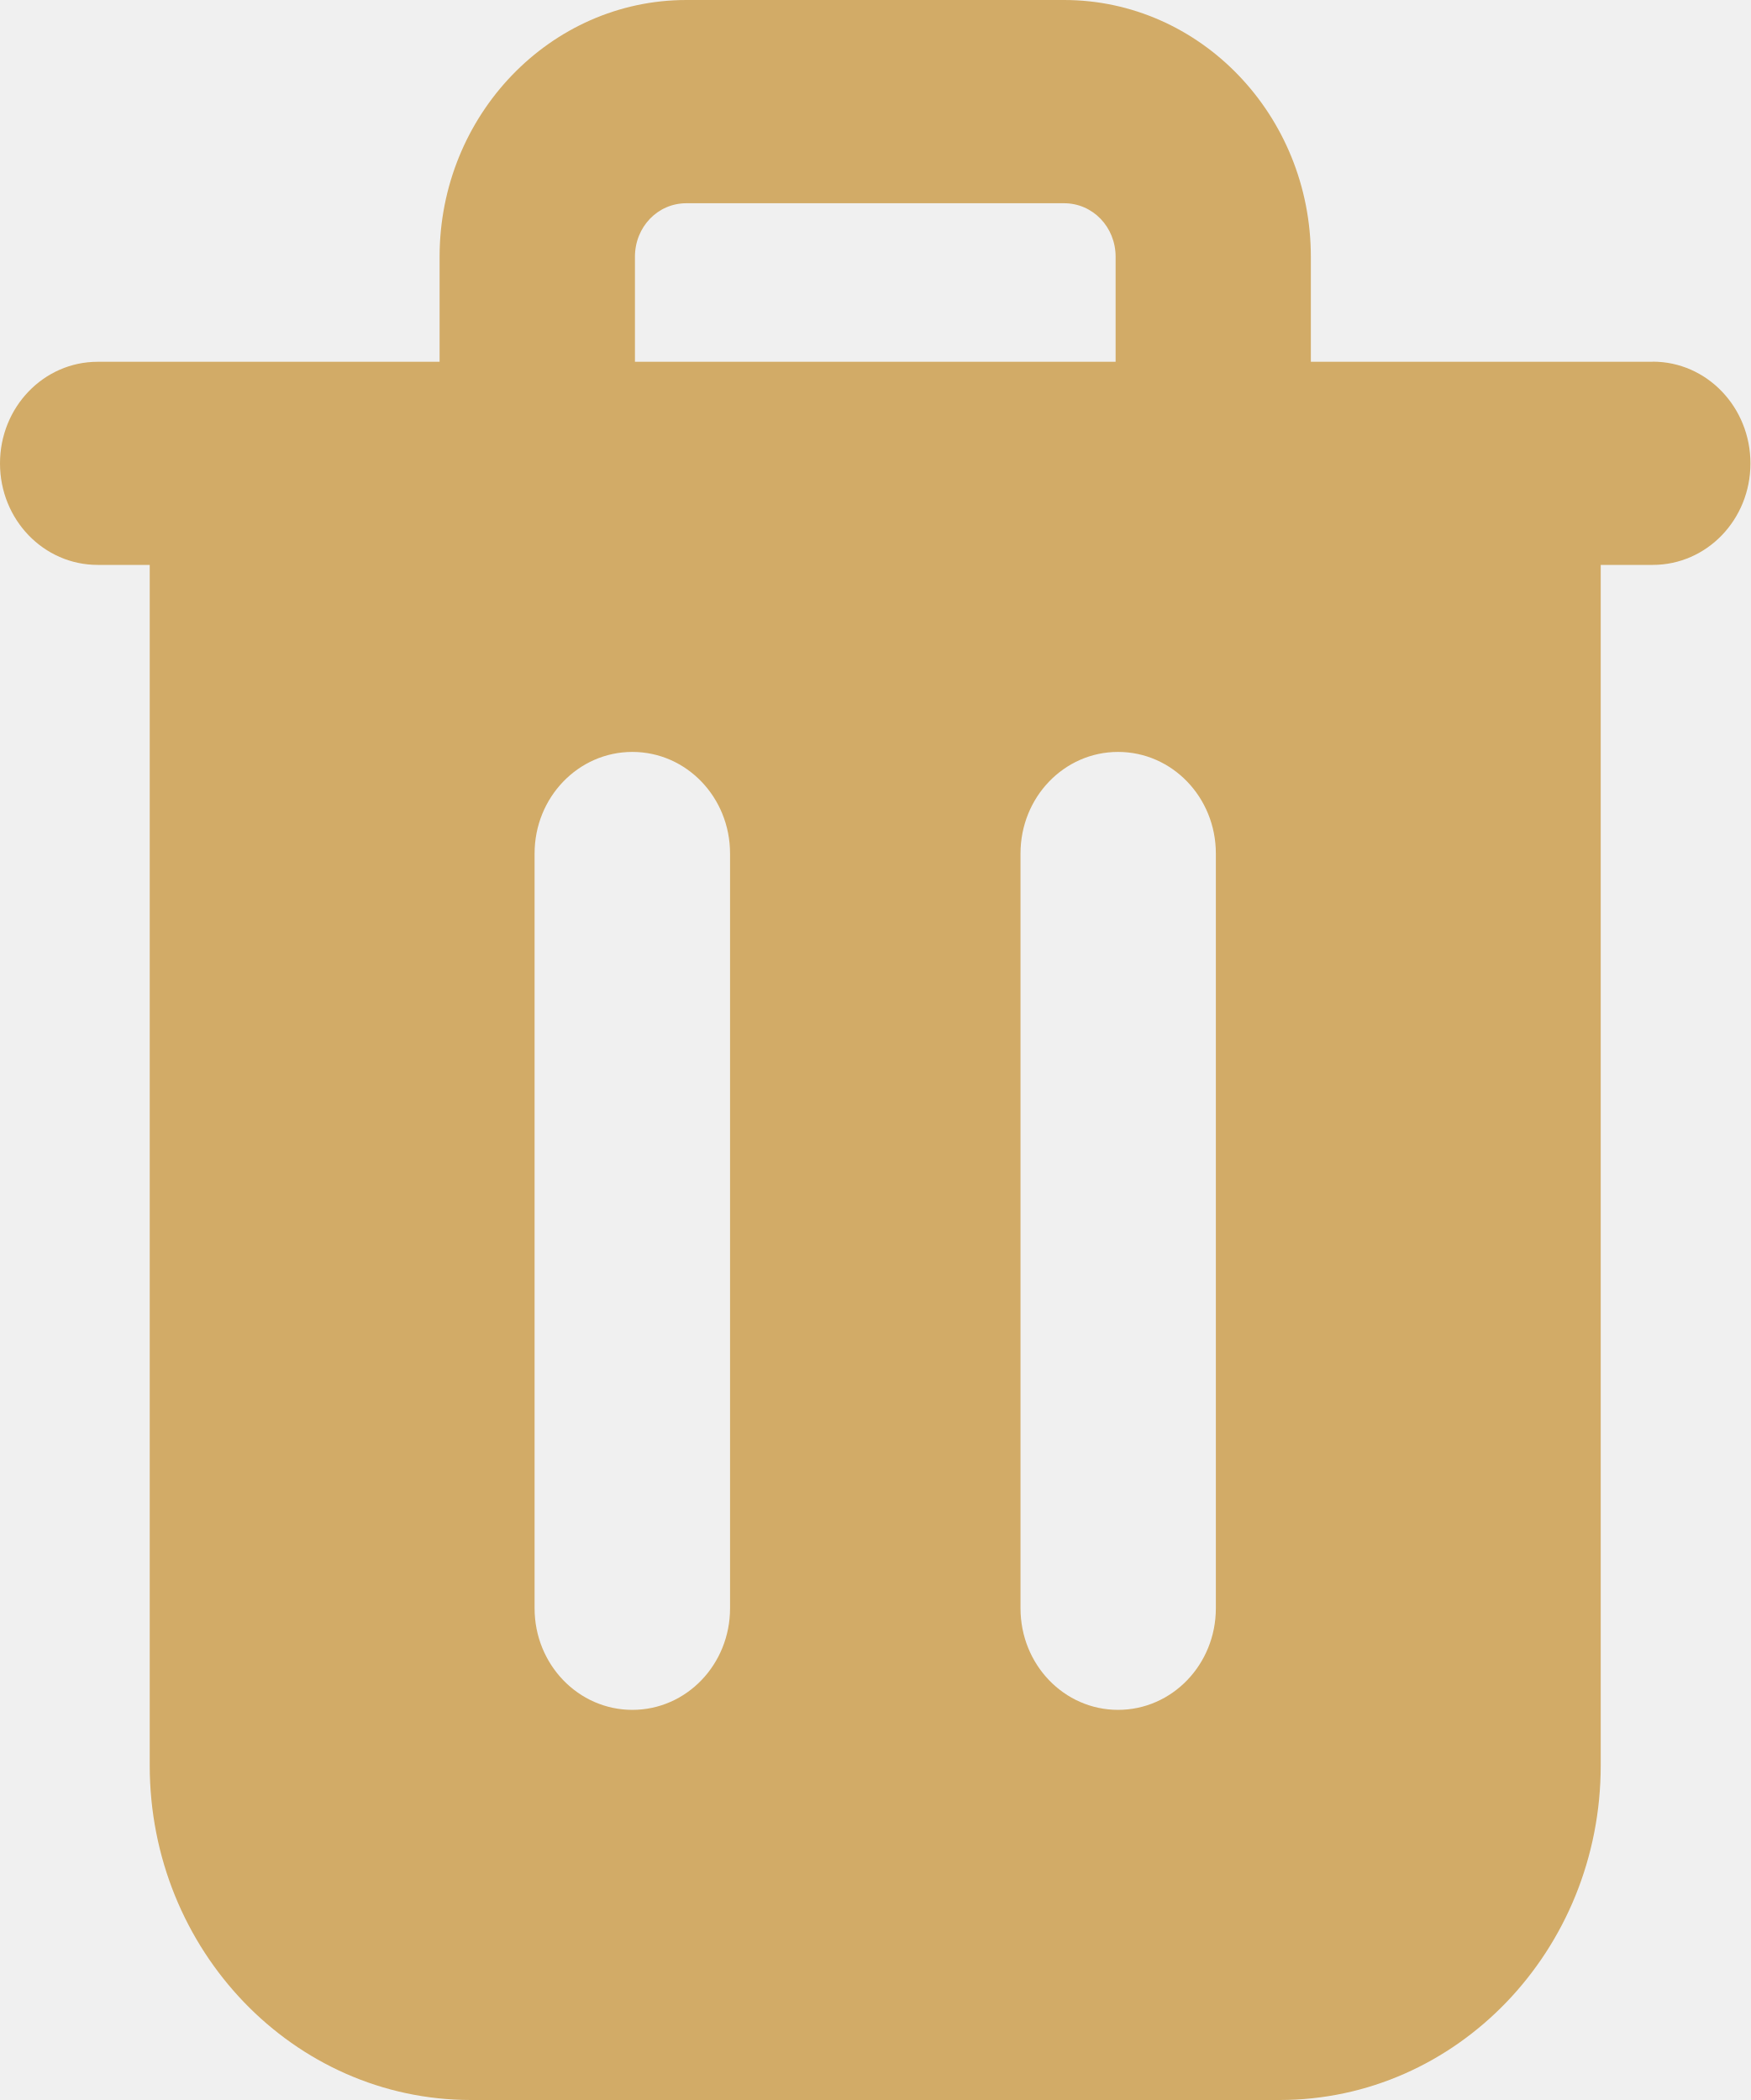
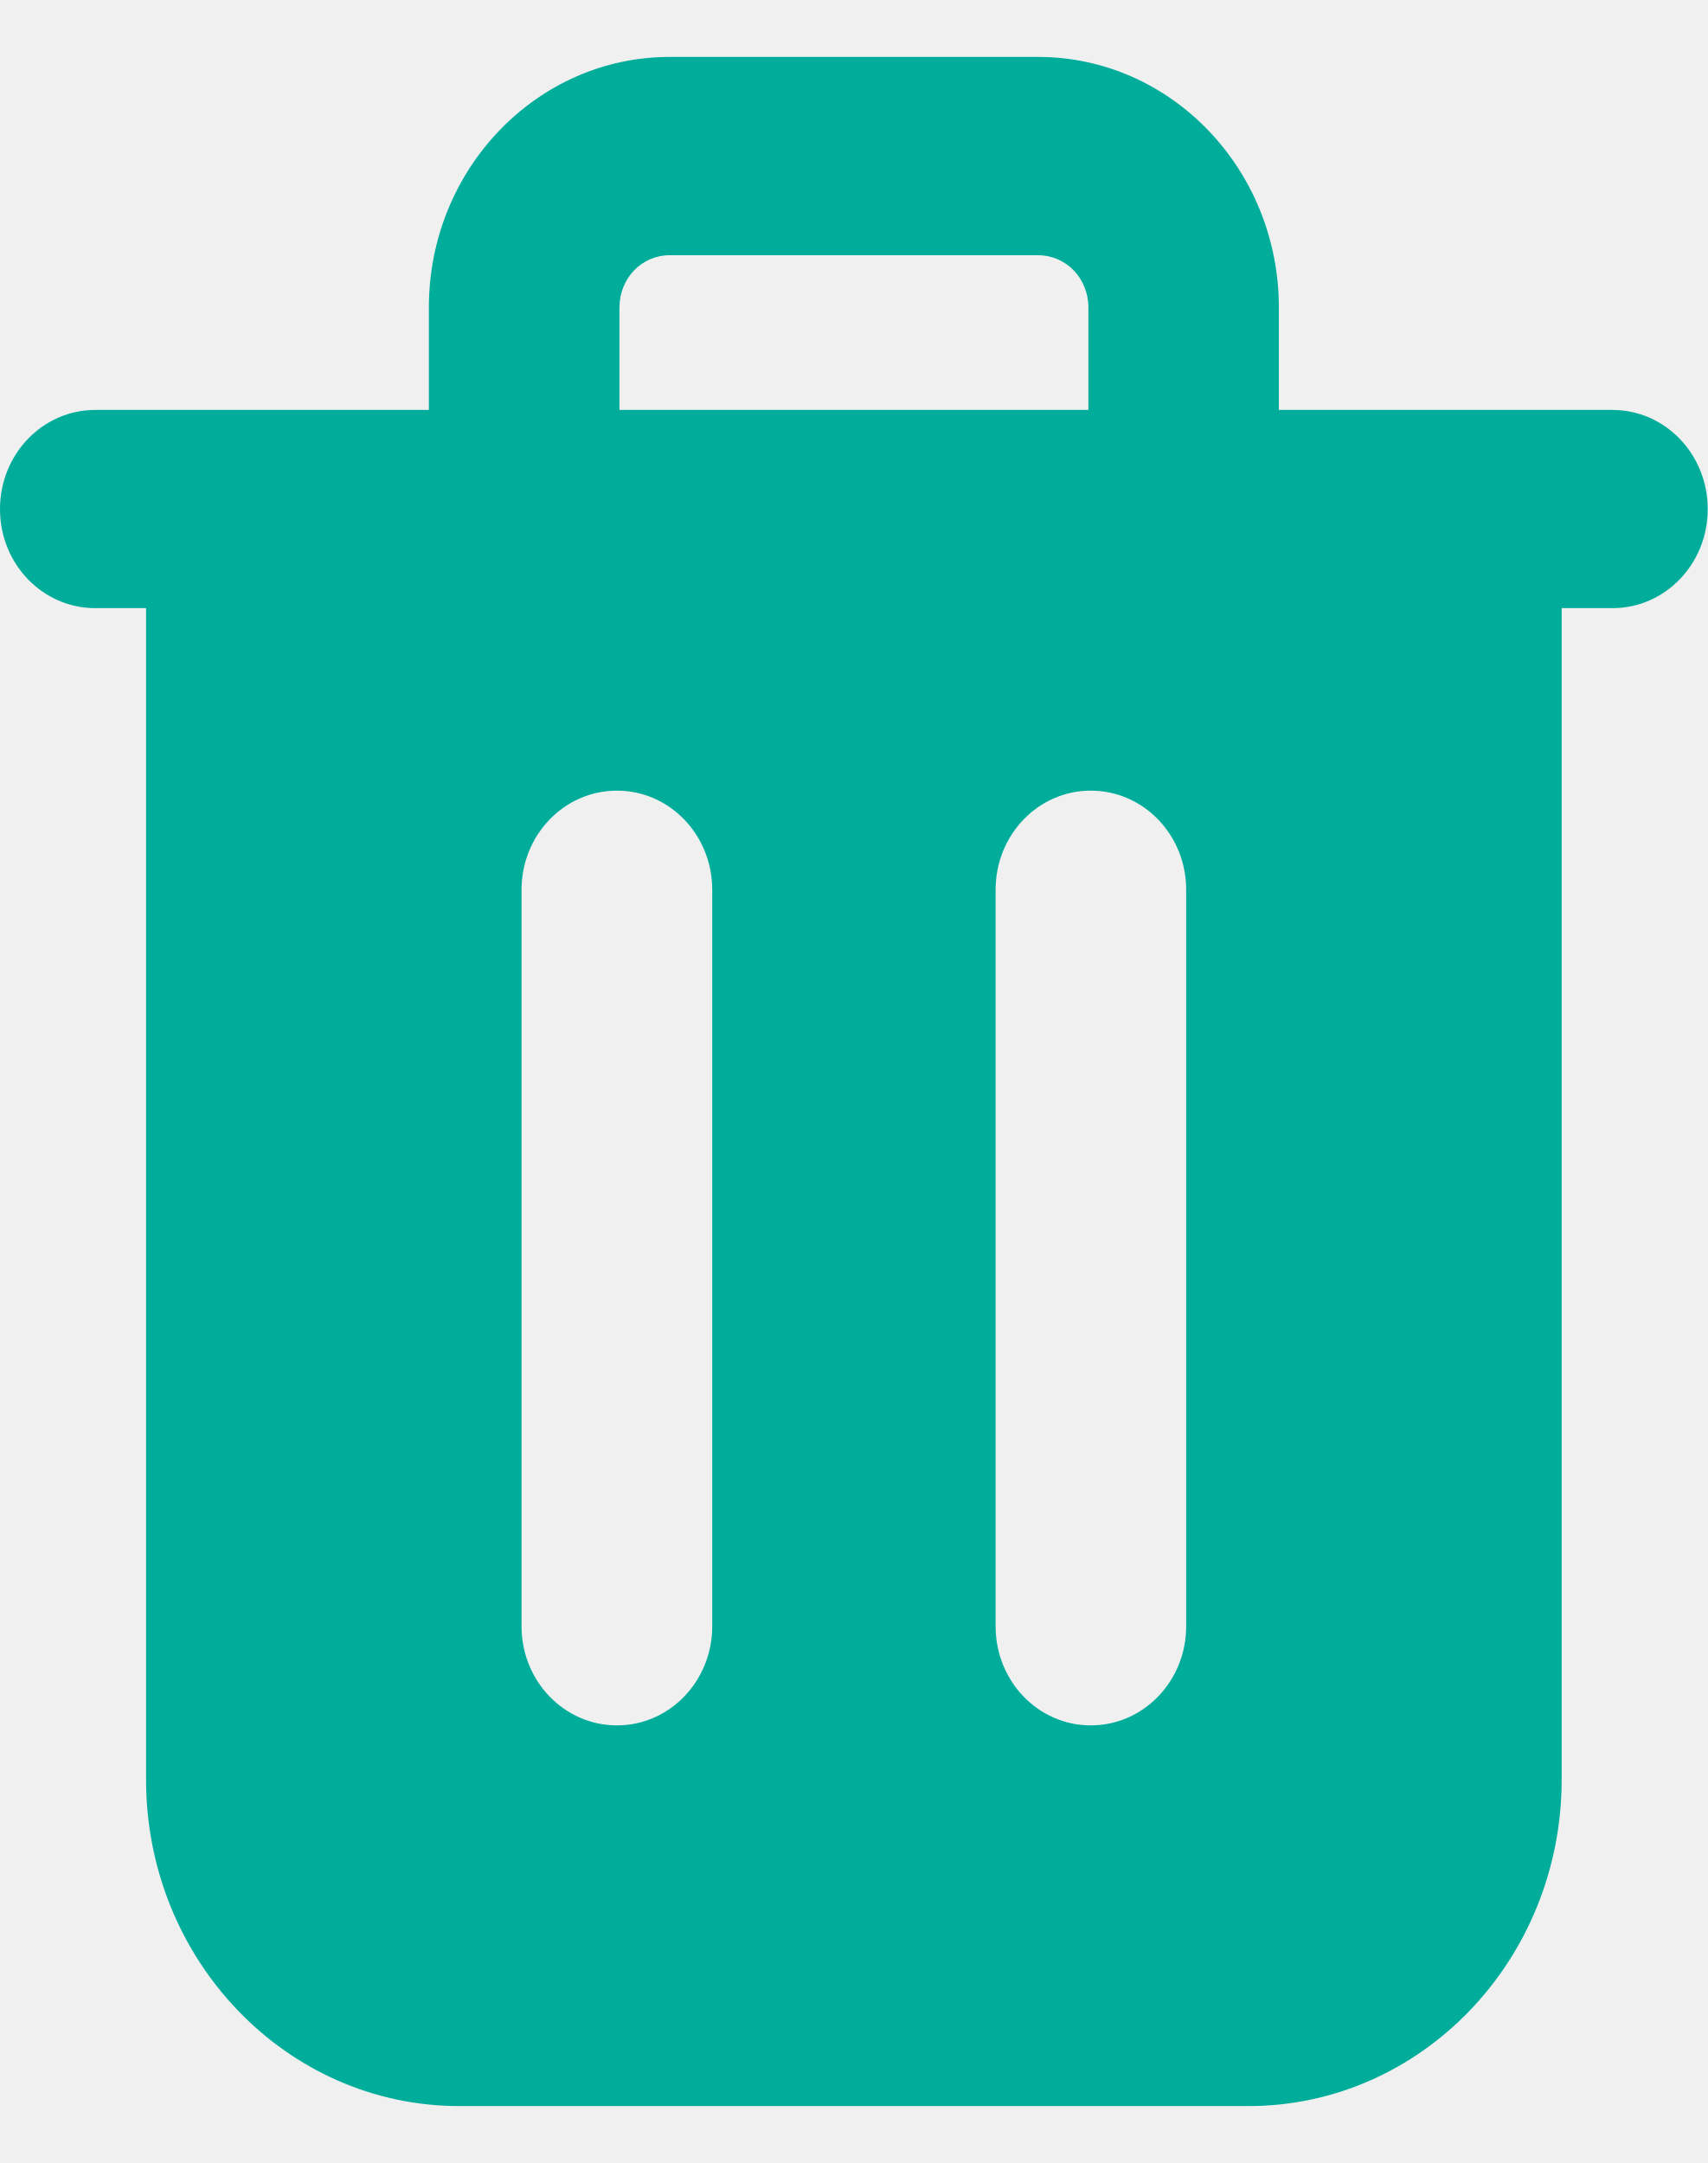
- <svg xmlns="http://www.w3.org/2000/svg" width="15" height="18" viewBox="0 0 15 18" fill="none">
-   <path d="M14.163 3.101H11.233V2.201C11.233 0.987 10.285 0 9.118 0H5.882C4.716 0 3.767 0.987 3.767 2.201V3.101H0.837C0.374 3.101 0 3.49 0 3.972C0 4.454 0.374 4.842 0.837 4.842H1.283V15.132C1.283 16.717 2.517 18 4.034 18H10.966C12.483 18 13.717 16.717 13.717 15.132V4.842H14.163C14.626 4.842 15 4.454 15 3.972C15 3.49 14.626 3.1 14.163 3.1L14.163 3.101ZM5.441 2.201C5.441 1.945 5.636 1.742 5.882 1.742H9.118C9.364 1.742 9.56 1.945 9.56 2.201V3.101H5.441L5.441 2.201ZM6.256 13.785C6.256 14.267 5.882 14.656 5.419 14.656C4.956 14.656 4.581 14.267 4.581 13.785V7.316C4.581 6.834 4.956 6.445 5.419 6.445C5.882 6.445 6.256 6.834 6.256 7.316V13.785ZM10.419 13.785C10.419 14.267 10.044 14.656 9.581 14.656C9.118 14.656 8.745 14.267 8.745 13.785L8.745 7.316C8.745 6.834 9.118 6.445 9.581 6.445C10.044 6.445 10.419 6.834 10.419 7.316L10.419 13.785Z" fill="#D2AB67" />
+ <svg xmlns="http://www.w3.org/2000/svg" width="15" height="19" viewBox="0 0 15 19" fill="none">
+   <g clip-path="url(#clip0_262_291)">
+     <path d="M14.163 3.601H11.233V2.701C11.233 1.487 10.285 0.5 9.118 0.5H5.882C4.716 0.5 3.767 1.487 3.767 2.701V3.601H0.837C0.374 3.601 0 3.99 0 4.472C0 4.954 0.374 5.342 0.837 5.342H1.283V15.632C1.283 17.217 2.517 18.5 4.034 18.5H10.966C12.483 18.5 13.717 17.217 13.717 15.632V5.342H14.163C14.626 5.342 15 4.954 15 4.472C15 3.99 14.626 3.601 14.163 3.601ZM5.441 2.701C5.441 2.445 5.636 2.242 5.882 2.242H9.118C9.364 2.242 9.56 2.445 9.56 2.701V3.601H5.441L5.441 2.701ZM6.256 14.285C6.256 14.767 5.882 15.156 5.419 15.156C4.956 15.156 4.581 14.767 4.581 14.285V7.816C4.581 7.334 4.956 6.945 5.419 6.945C5.882 6.945 6.256 7.334 6.256 7.816V14.285ZM10.419 14.285C10.419 14.767 10.044 15.156 9.581 15.156C9.118 15.156 8.745 14.767 8.745 14.285L8.745 7.816C8.745 7.334 9.118 6.945 9.581 6.945C10.044 6.945 10.419 7.334 10.419 7.816L10.419 14.285Z" fill="#00AD9B" />
+   </g>
+   <defs>
+     <clipPath id="clip0_262_291">
+       <rect width="15" height="18" fill="white" transform="translate(0 0.5)" />
+     </clipPath>
+   </defs>
</svg>
